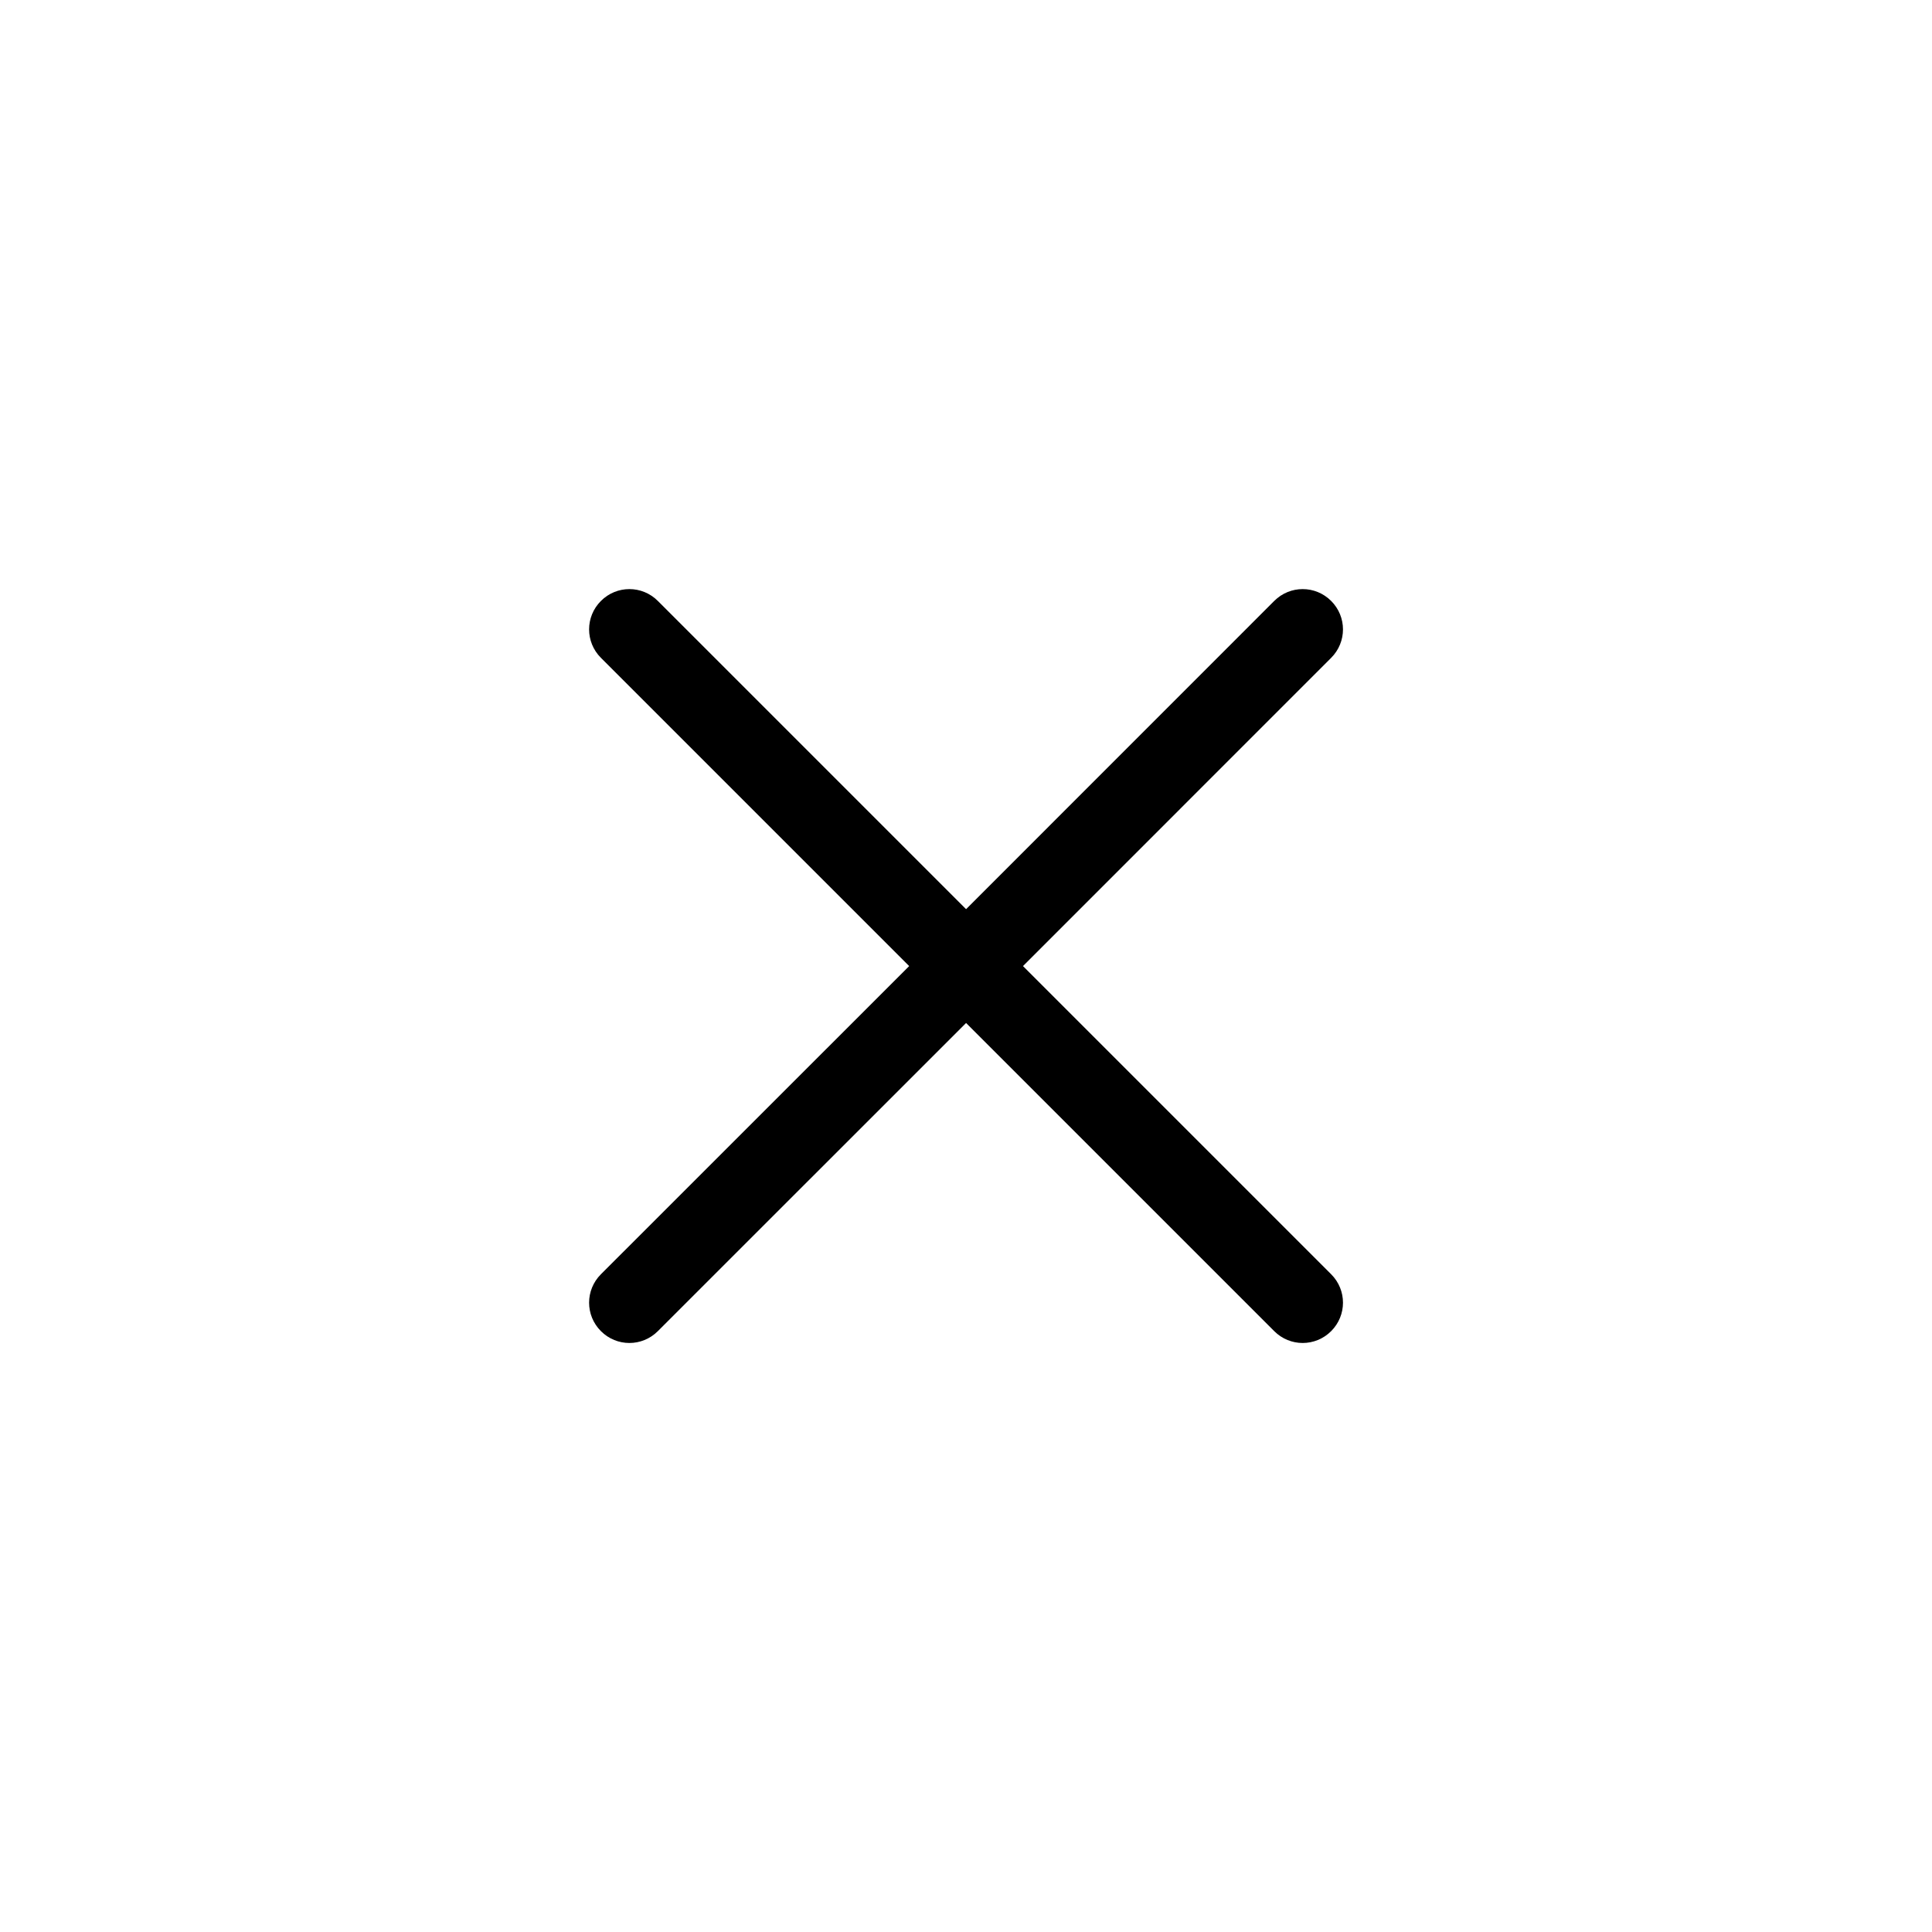
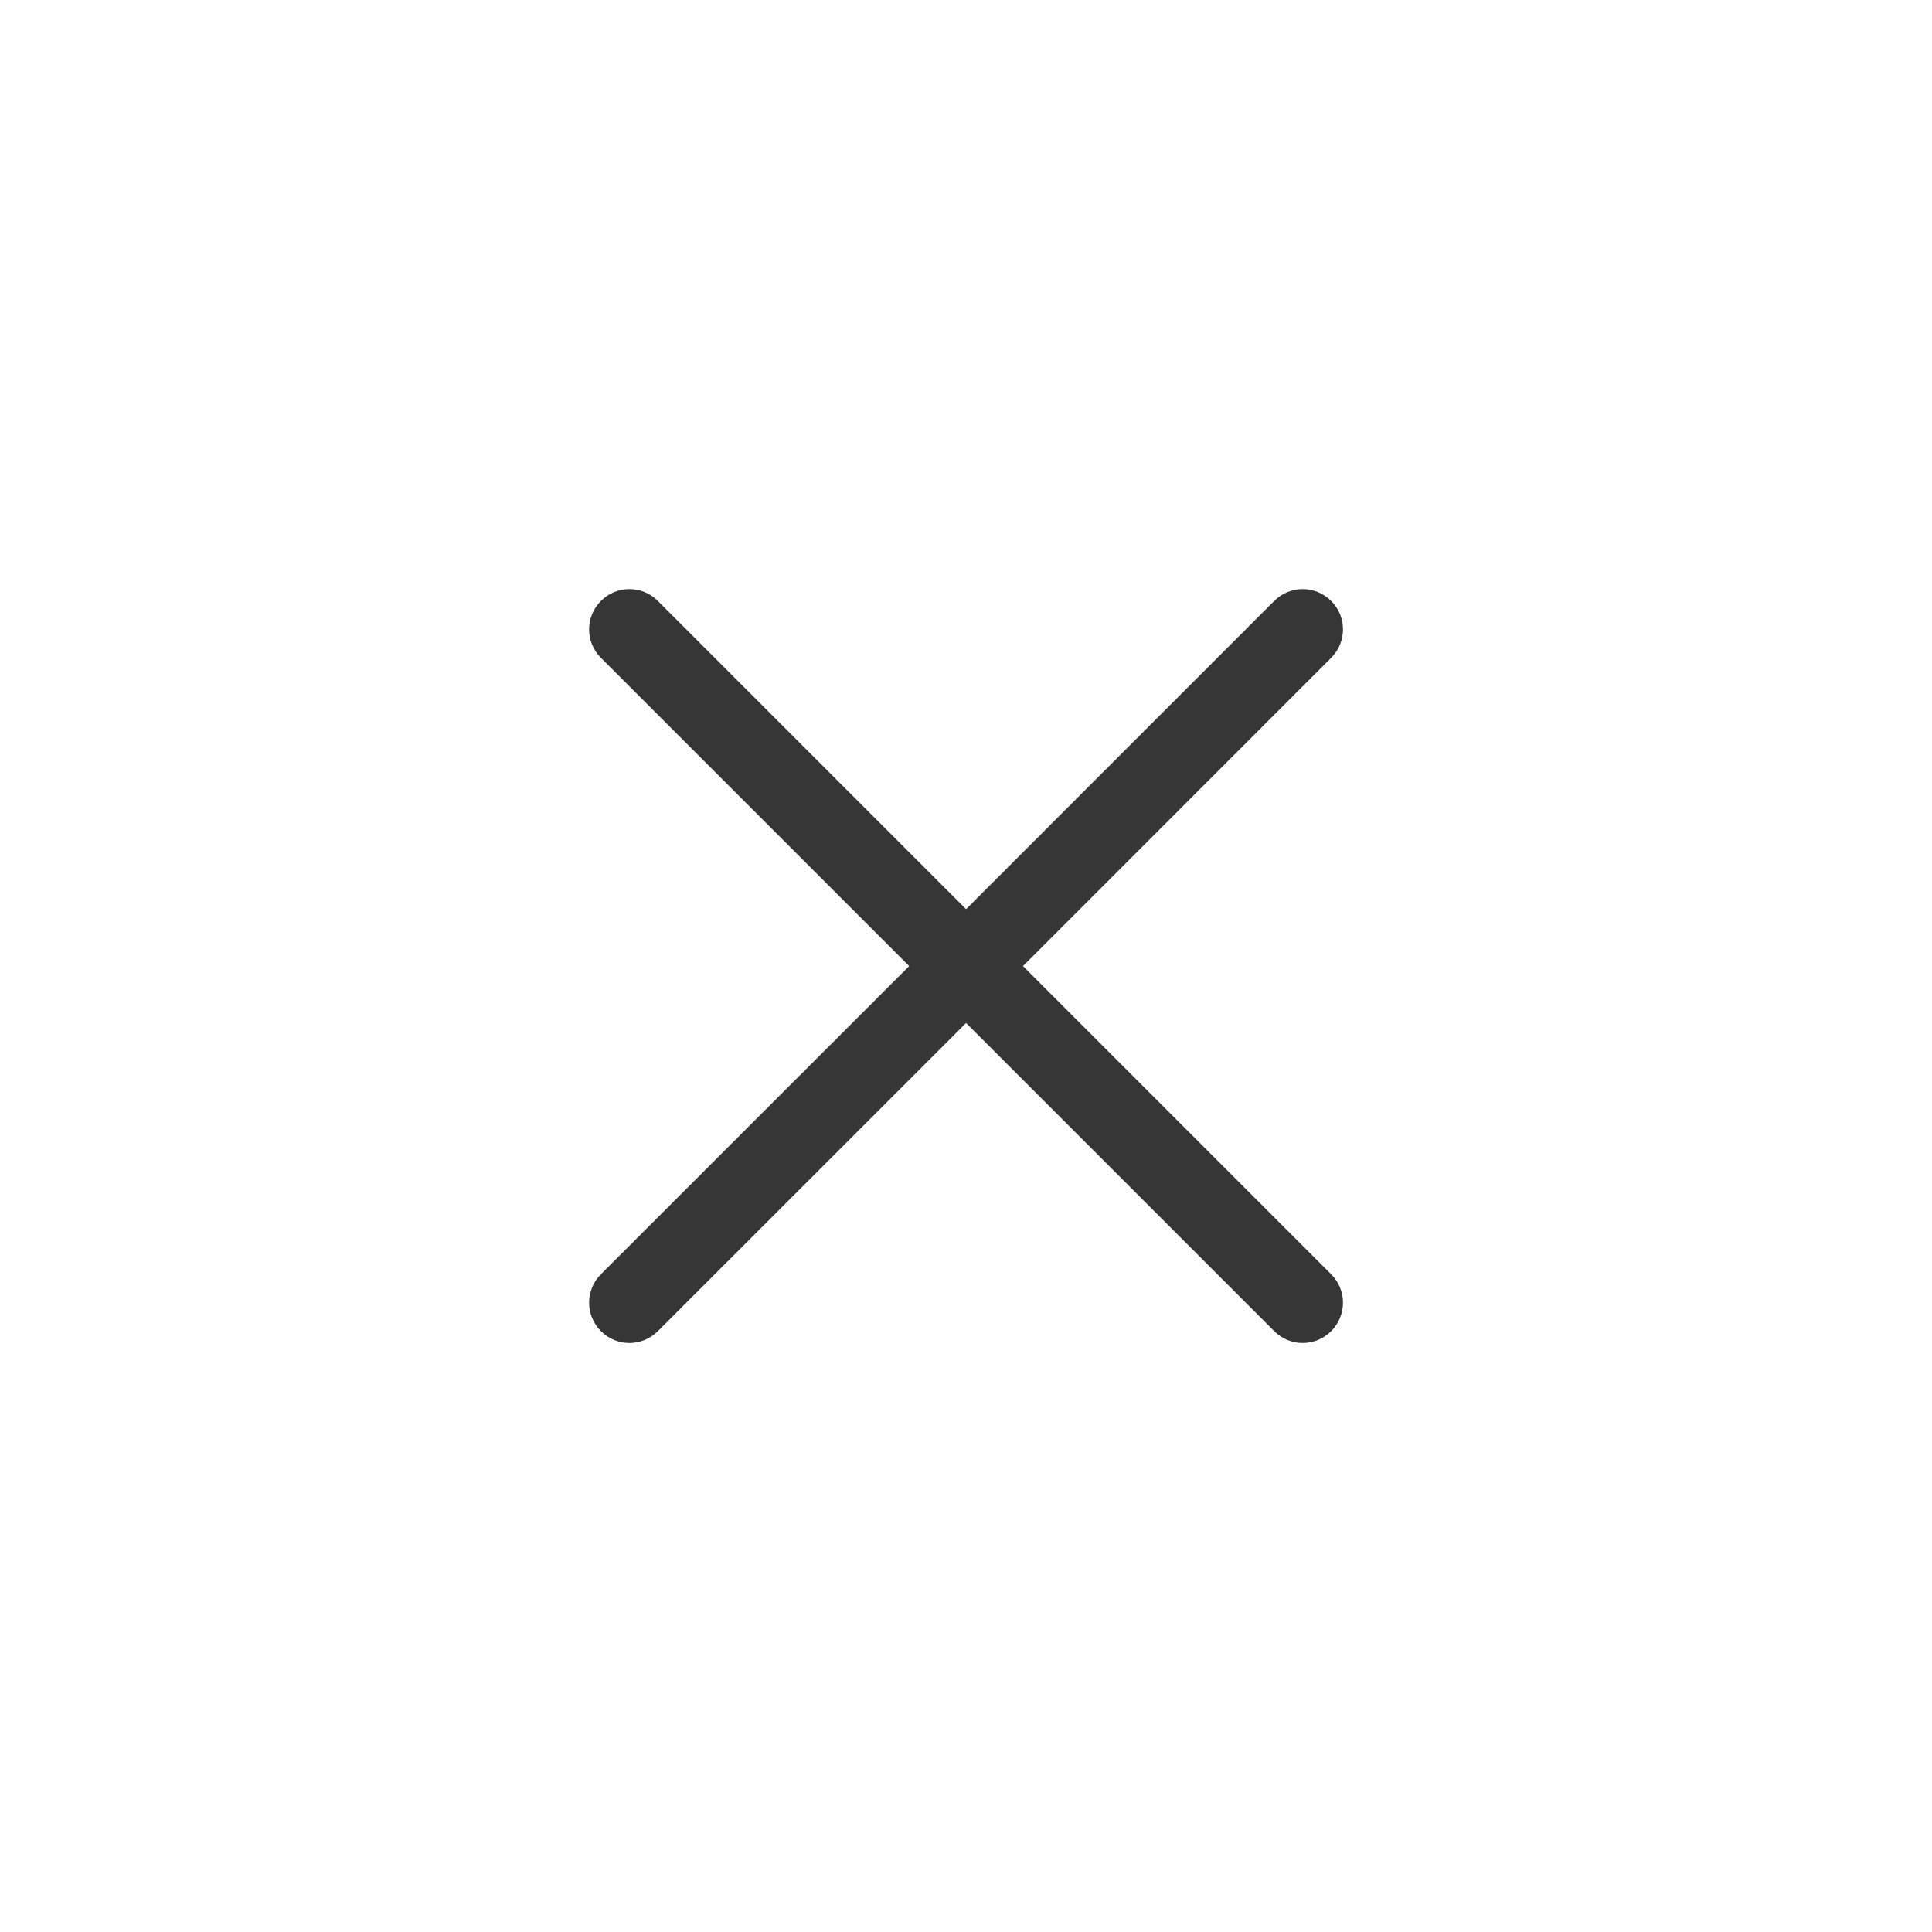
<svg xmlns="http://www.w3.org/2000/svg" width="24" height="24" viewBox="0 0 24 24" version="1.1" id="svg5">
-   <defs id="defs2" />
-   <path id="rect1770" style="stroke-width:2;stroke-linecap:round;stroke-linejoin:round" d="m 16.536,7.465 c -0.196,-0.196 -0.511,-0.196 -0.707,0 L 12.001,11.294 8.172,7.465 c -0.196,-0.196 -0.511,-0.196 -0.707,0 -0.196,0.196 -0.196,0.511 0,0.707 L 11.294,12.001 7.465,15.829 c -0.196,0.196 -0.196,0.511 0,0.707 0.196,0.196 0.511,0.196 0.707,0 l 3.829,-3.828 3.828,3.828 c 0.196,0.196 0.511,0.196 0.707,0 0.196,-0.196 0.196,-0.511 0,-0.707 L 12.708,12.001 16.536,8.172 c 0.196,-0.196 0.196,-0.511 1e-6,-0.707 z" />
+   <defs id="defs2">
+     <style id="current-color-scheme" type="text/css">
+       .ColorScheme-Text { color:#363636; }
+     </style>
+   </defs>
+   <path id="rect1770" style="fill:currentColor;stroke-width:2;stroke-linecap:round;stroke-linejoin:round" class="ColorScheme-Text" d="m 16.536,7.465 c -0.196,-0.196 -0.511,-0.196 -0.707,0 L 12.001,11.294 8.172,7.465 c -0.196,-0.196 -0.511,-0.196 -0.707,0 -0.196,0.196 -0.196,0.511 0,0.707 L 11.294,12.001 7.465,15.829 c -0.196,0.196 -0.196,0.511 0,0.707 0.196,0.196 0.511,0.196 0.707,0 l 3.829,-3.828 3.828,3.828 c 0.196,0.196 0.511,0.196 0.707,0 0.196,-0.196 0.196,-0.511 0,-0.707 L 12.708,12.001 16.536,8.172 c 0.196,-0.196 0.196,-0.511 1e-6,-0.707 z" />
</svg>
